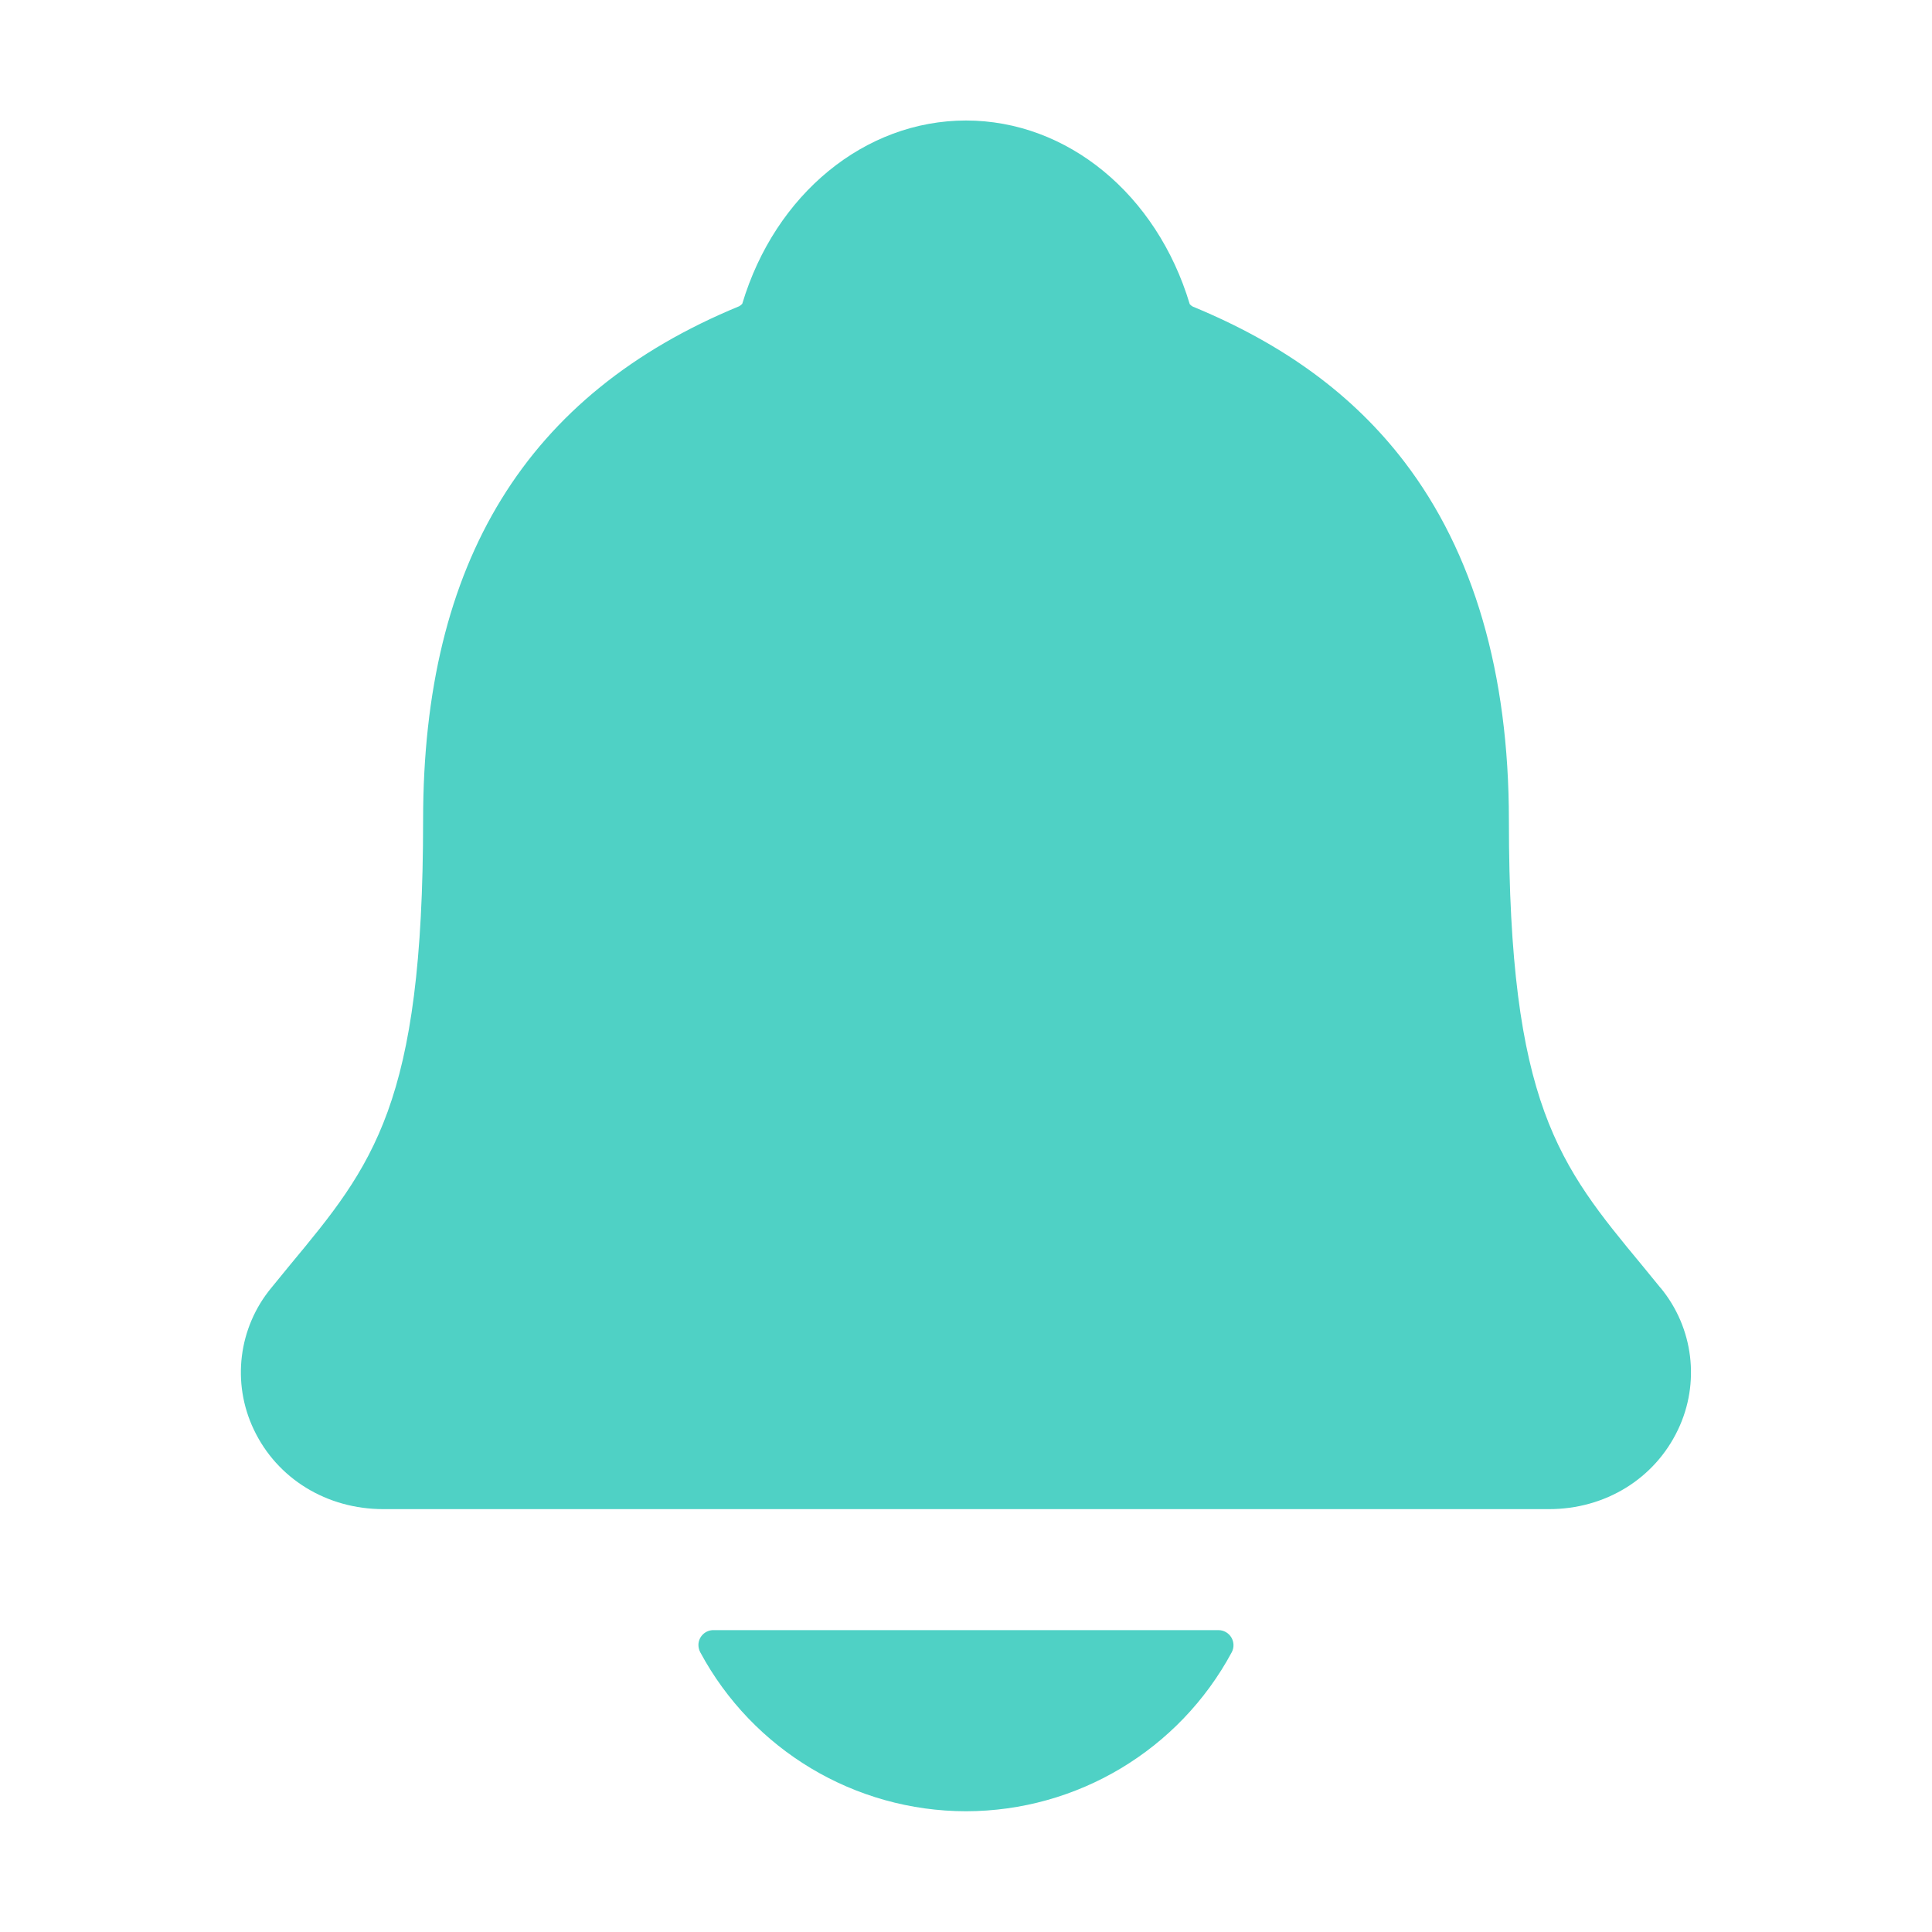
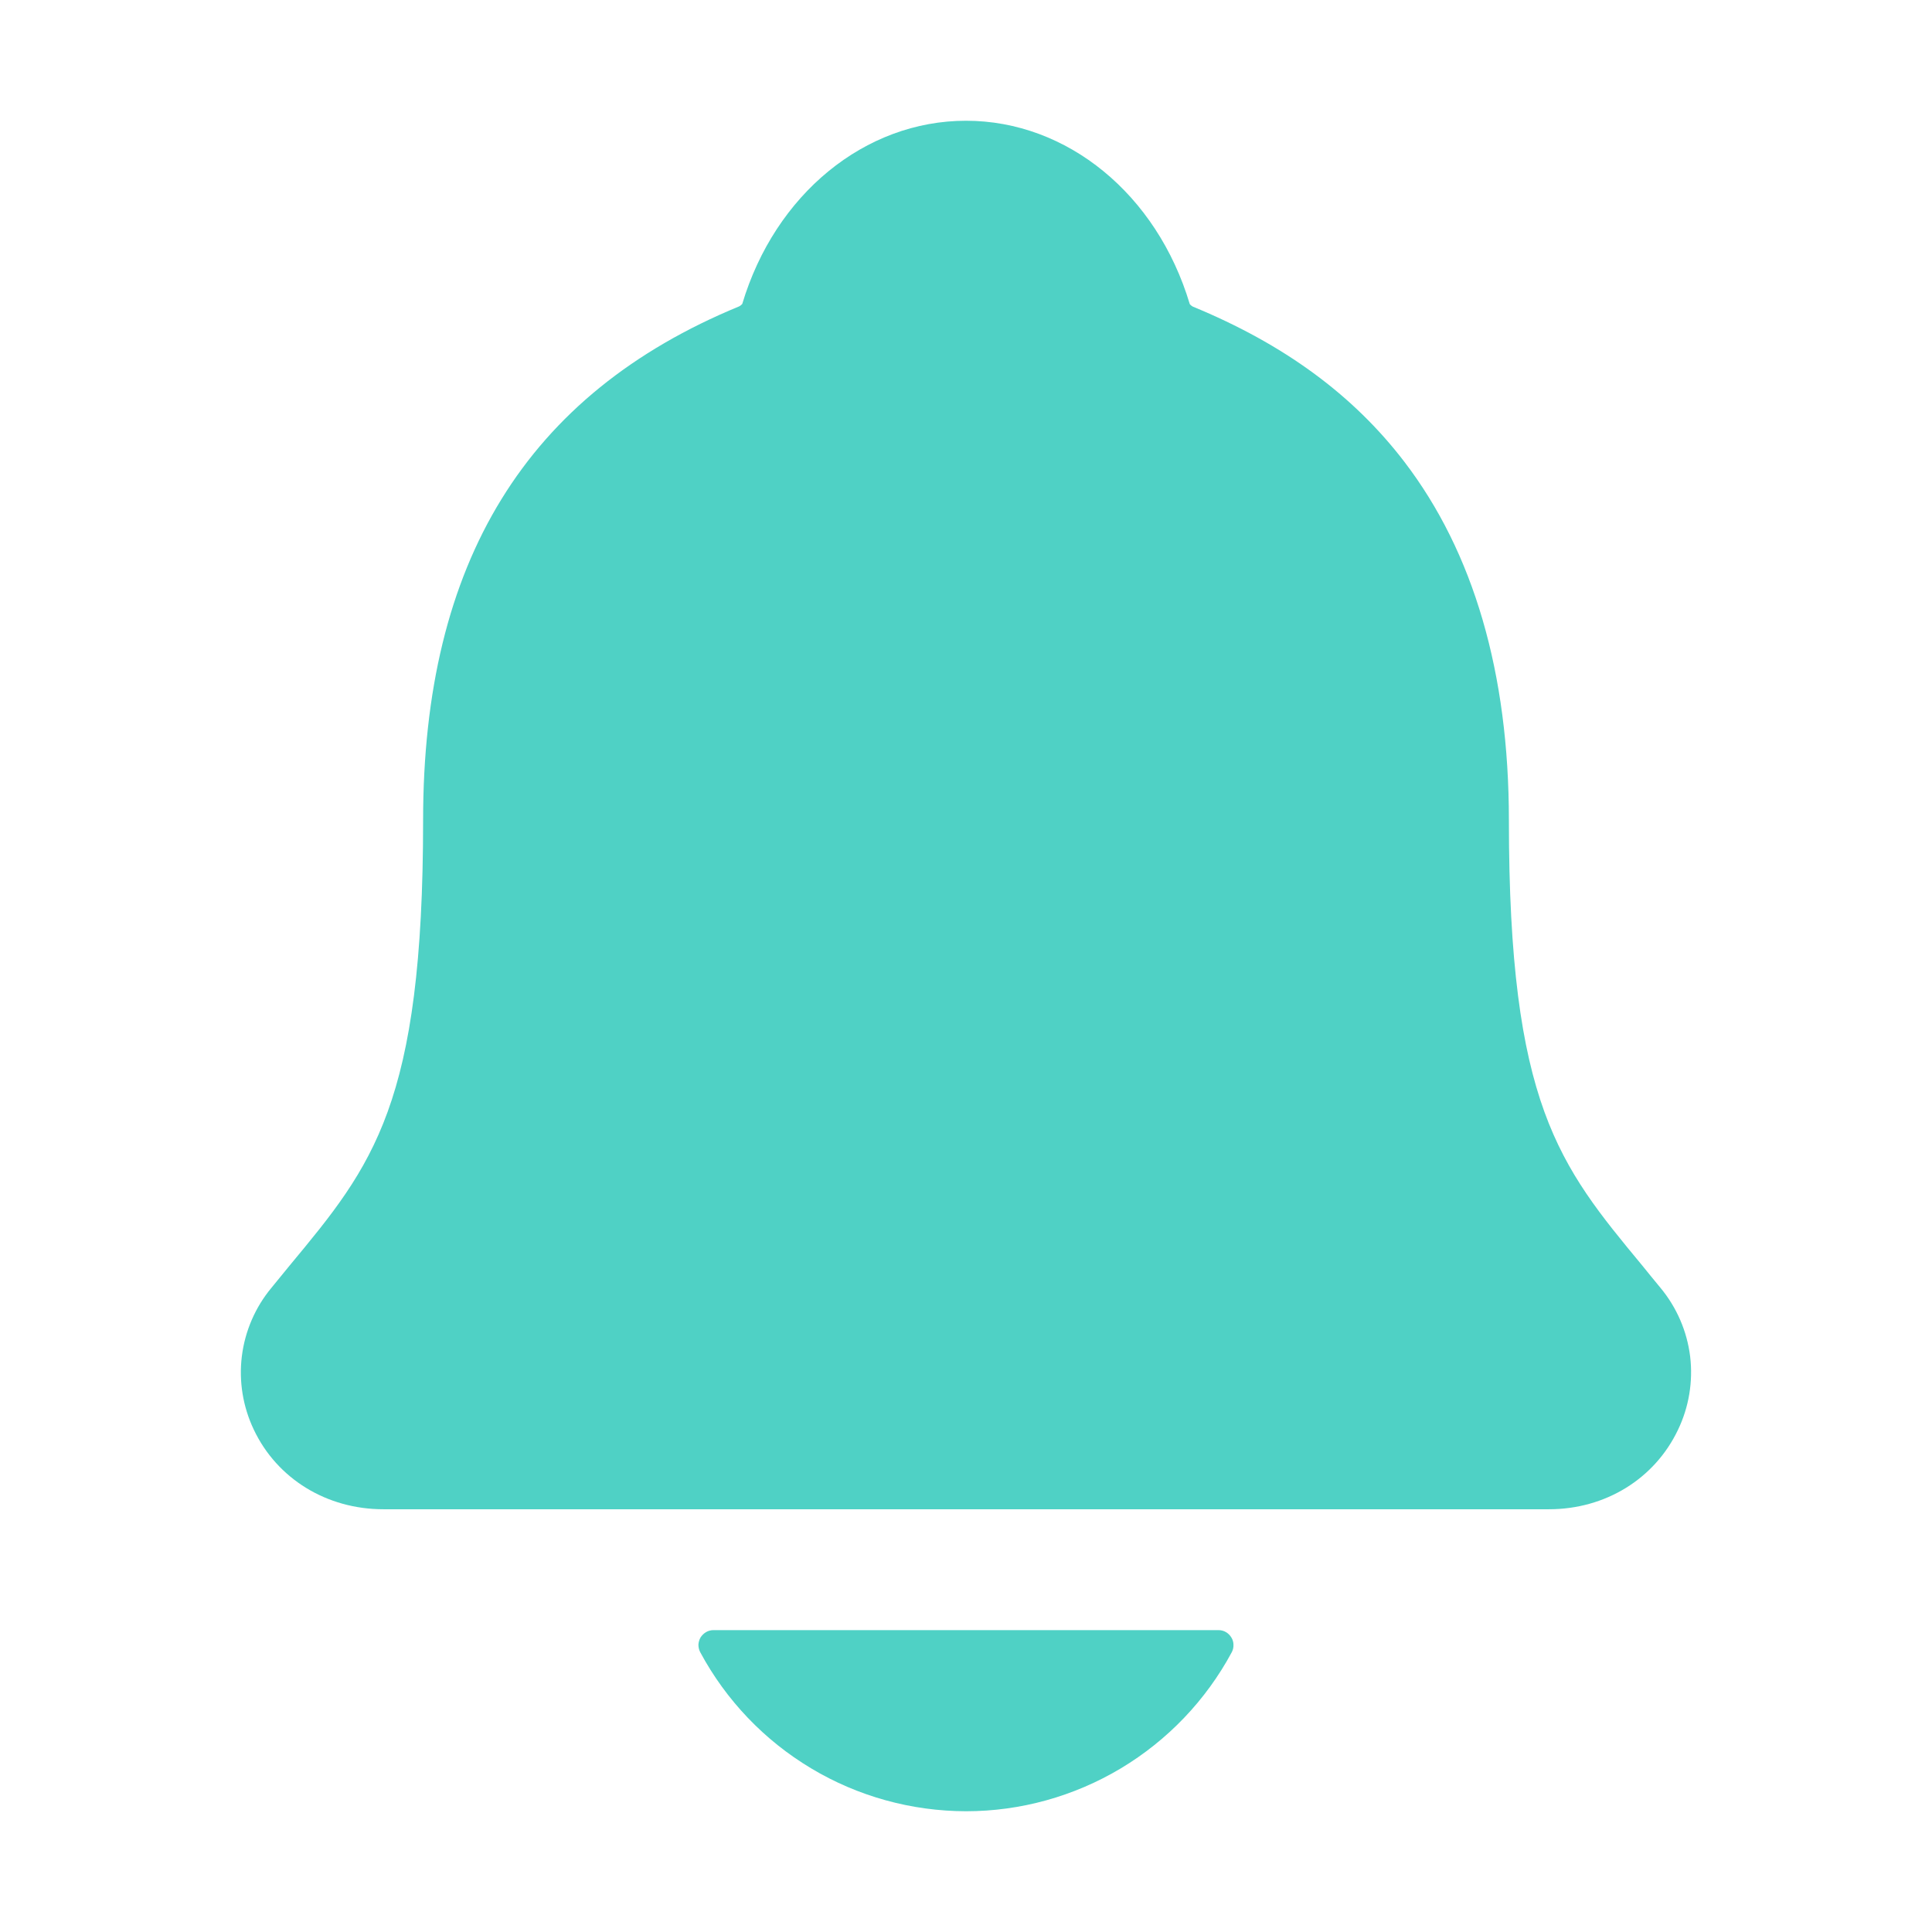
- <svg xmlns="http://www.w3.org/2000/svg" width="16" height="16" fill="none">
-   <path d="M13.752 10.666l-.152-.186c-.688-.831-1.104-1.333-1.104-3.687 0-1.219-.292-2.219-.866-2.969-.424-.554-.997-.974-1.752-1.285a.094.094 0 01-.025-.02C9.58 1.608 8.838.998 8 .998c-.838 0-1.581.61-1.853 1.518a.098.098 0 01-.025.02c-1.762.726-2.618 2.117-2.618 4.255 0 2.355-.415 2.857-1.104 3.687l-.152.186a1.099 1.099 0 00-.146 1.175c.193.407.604.659 1.073.659h9.653c.467 0 .875-.252 1.068-.657a1.1 1.1 0 00-.144-1.176zM8 15a2.502 2.502 0 002.201-1.317.125.125 0 00-.11-.183H5.91a.124.124 0 00-.126.121c0 .022.005.043.015.062A2.501 2.501 0 007.999 15z" fill="#4FD1C5" />
+ <svg xmlns="http://www.w3.org/2000/svg" width="16" height="16" viewBox="0 0 16 16" fill="none">
+   <path d="M13.752 10.666C13.7 10.603 13.649 10.541 13.6 10.48C12.912 9.649 12.496 9.147 12.496 6.793C12.496 5.574 12.204 4.574 11.63 3.824C11.206 3.27 10.633 2.85 9.878 2.539C9.869 2.534 9.86 2.527 9.853 2.518C9.581 1.609 8.838 1 8 1C7.162 1 6.419 1.609 6.147 2.517C6.14 2.525 6.132 2.532 6.122 2.537C4.36 3.263 3.504 4.654 3.504 6.792C3.504 9.147 3.089 9.649 2.4 10.479C2.35 10.54 2.3 10.601 2.248 10.665C2.114 10.826 2.029 11.023 2.003 11.231C1.977 11.44 2.012 11.651 2.102 11.84C2.295 12.247 2.706 12.499 3.175 12.499H12.828C13.295 12.499 13.703 12.247 13.896 11.842C13.987 11.653 14.022 11.441 13.997 11.233C13.971 11.024 13.886 10.828 13.752 10.666V10.666Z" fill="#4FD1C5" />
+   <path d="M8 15C8.451 15 8.894 14.877 9.282 14.645C9.669 14.413 9.987 14.081 10.201 13.683C10.211 13.664 10.216 13.643 10.215 13.621C10.215 13.6 10.209 13.579 10.197 13.56C10.186 13.542 10.171 13.527 10.152 13.516C10.133 13.505 10.112 13.5 10.09 13.5H5.91C5.888 13.5 5.867 13.505 5.848 13.516C5.829 13.527 5.814 13.542 5.802 13.56C5.791 13.579 5.785 13.6 5.784 13.621C5.784 13.643 5.789 13.664 5.799 13.683C6.013 14.081 6.33 14.413 6.718 14.645C7.105 14.877 7.548 14.999 8 15Z" fill="#4FD1C5" />
</svg>
